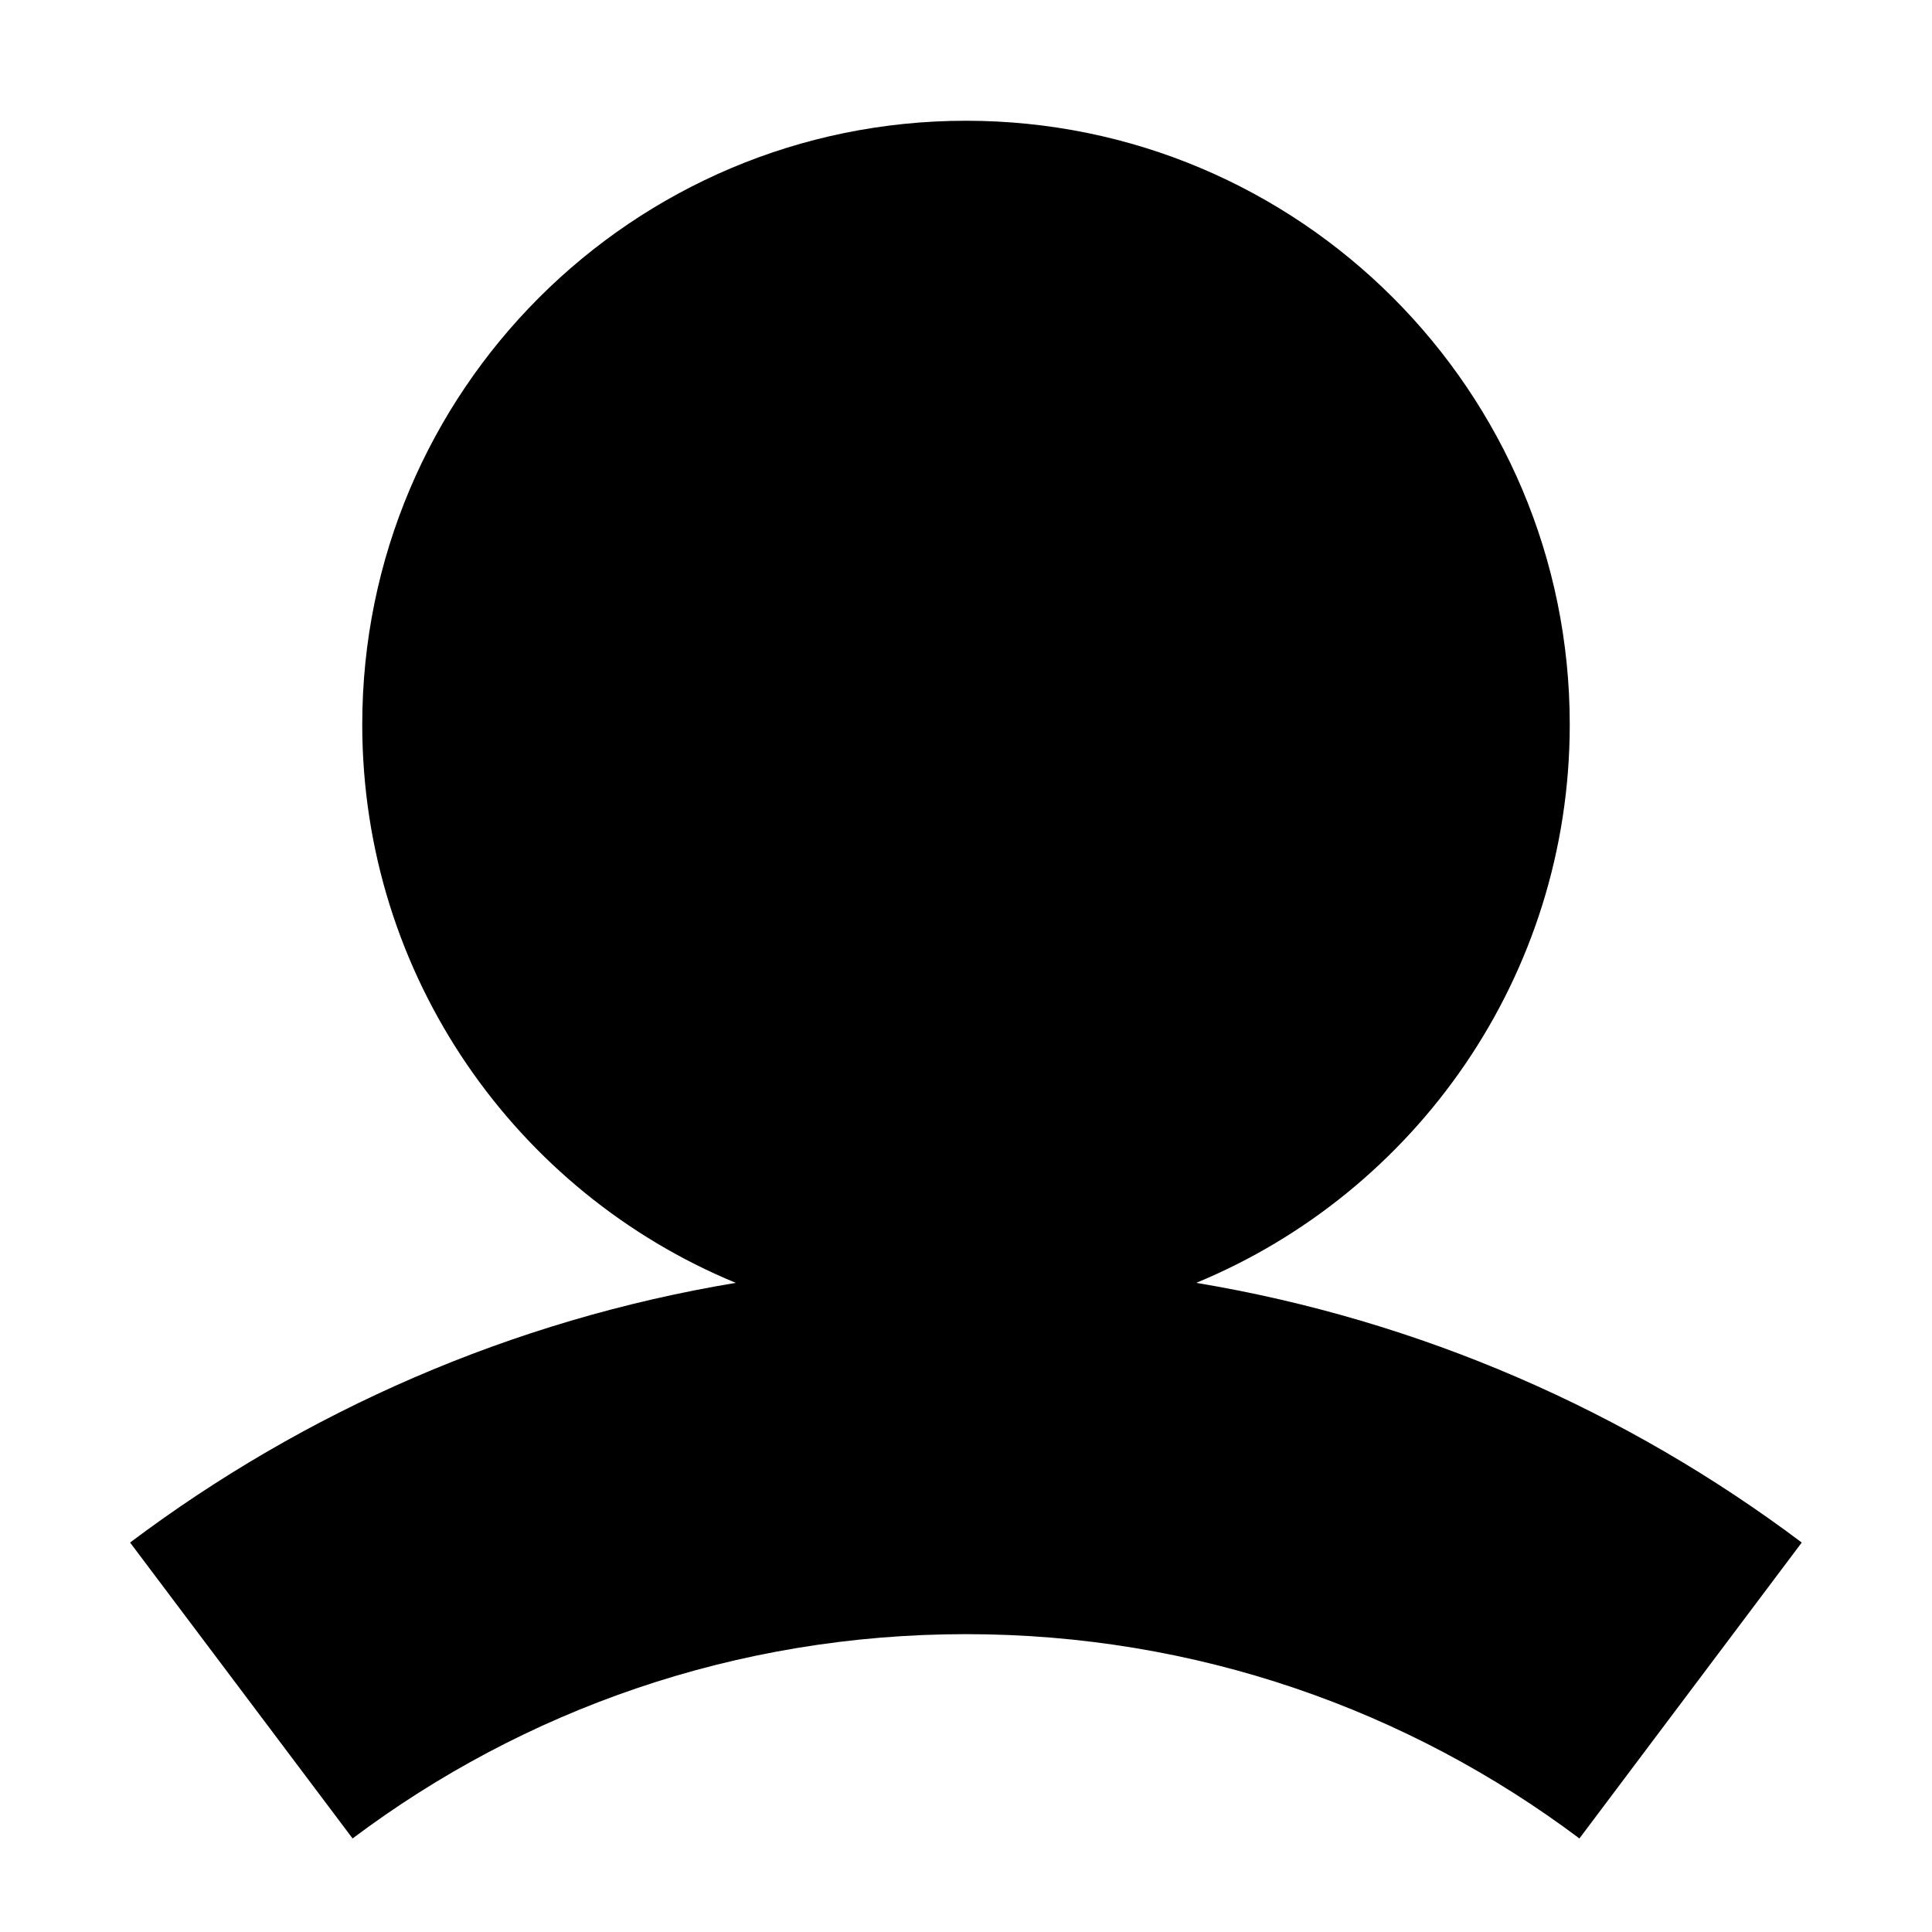
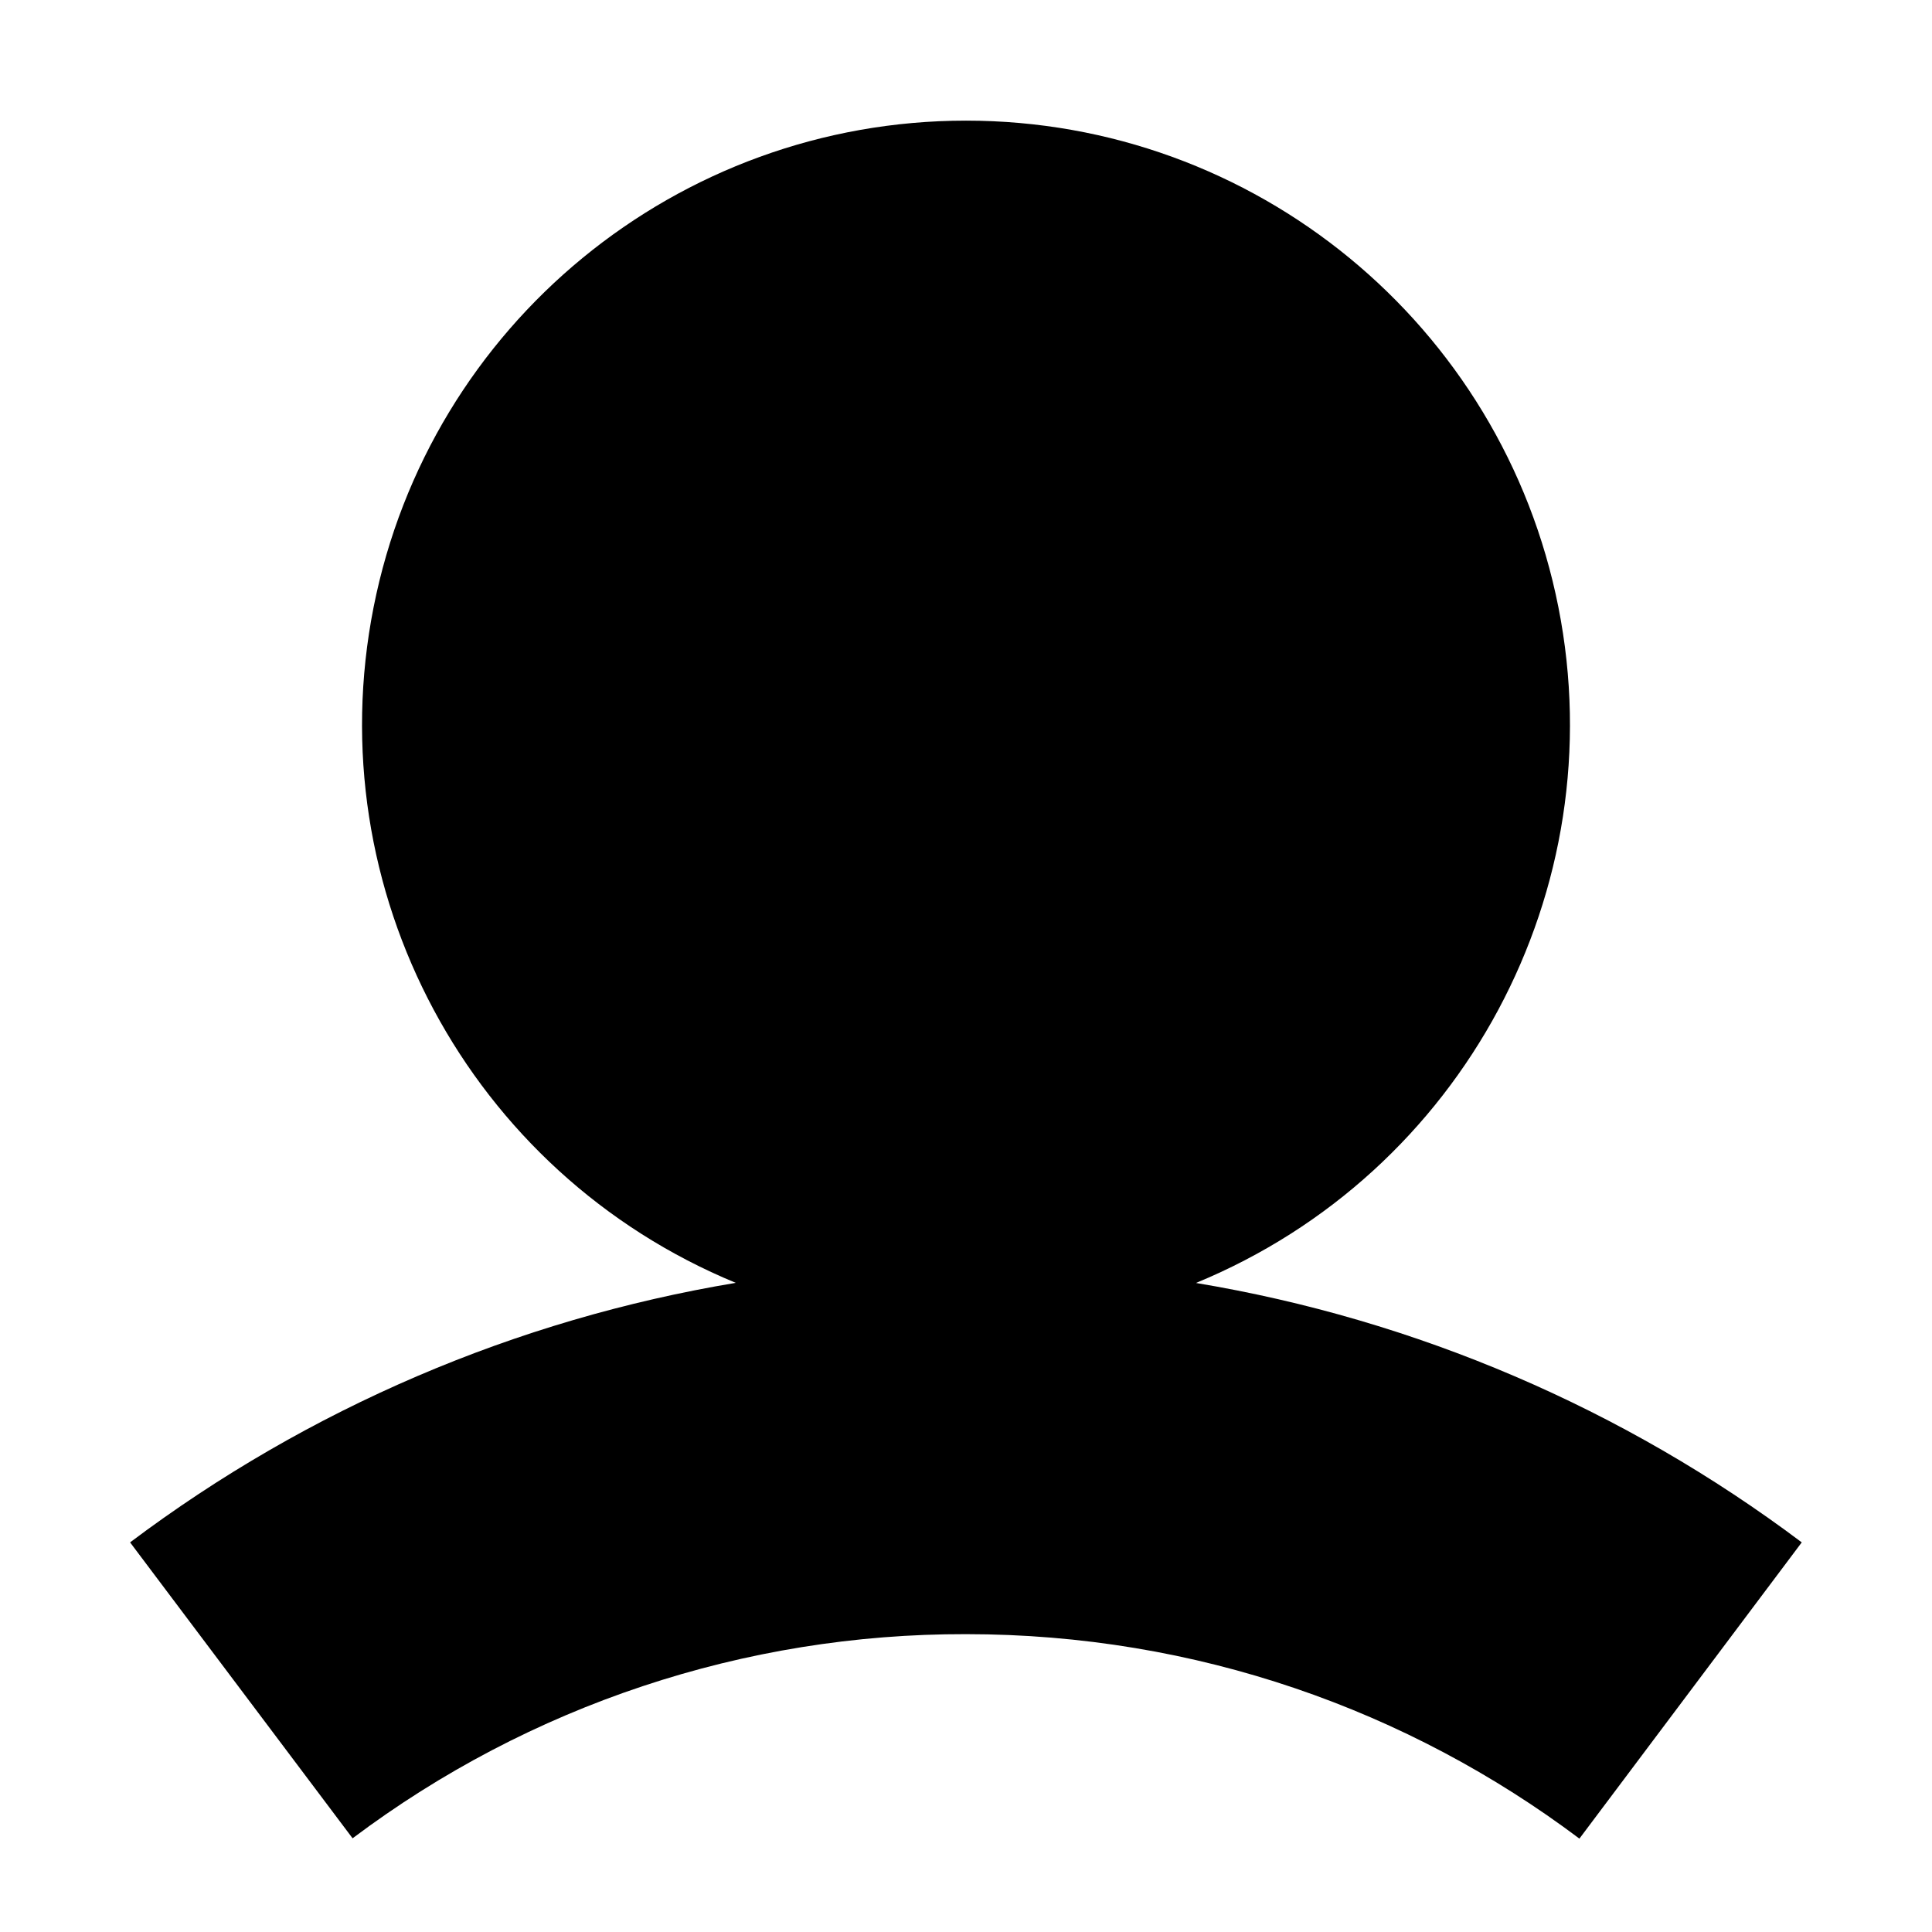
- <svg xmlns="http://www.w3.org/2000/svg" width="12" height="12" viewBox="0 0 12 12" fill="none">
-   <path fill-rule="evenodd" clip-rule="evenodd" d="M7.43 7.968C8.791 7.406 9.75 6.065 9.75 4.5C9.75 2.429 8.071 0.75 6 0.75C3.929 0.75 2.25 2.429 2.25 4.5C2.25 6.065 3.208 7.406 4.57 7.968C3.175 8.2 1.892 8.766 0.808 9.581L2.19 11.419C3.251 10.622 4.568 10.15 6 10.15C7.431 10.15 8.748 10.622 9.81 11.419L11.191 9.581C10.107 8.766 8.824 8.2 7.43 7.968Z" fill="black" />
+ <svg xmlns="http://www.w3.org/2000/svg" width="12" height="12" fill="none">
+   <path fill-rule="evenodd" clip-rule="evenodd" d="M7.43 7.968a3.751 3.751 0 1 0-2.86 0A8.614 8.614 0 0 0 .808 9.58l1.382 1.838A6.317 6.317 0 0 1 6 10.15c1.43 0 2.748.472 3.81 1.27l1.381-1.84A8.614 8.614 0 0 0 7.43 7.969Z" fill="#000" />
</svg>
